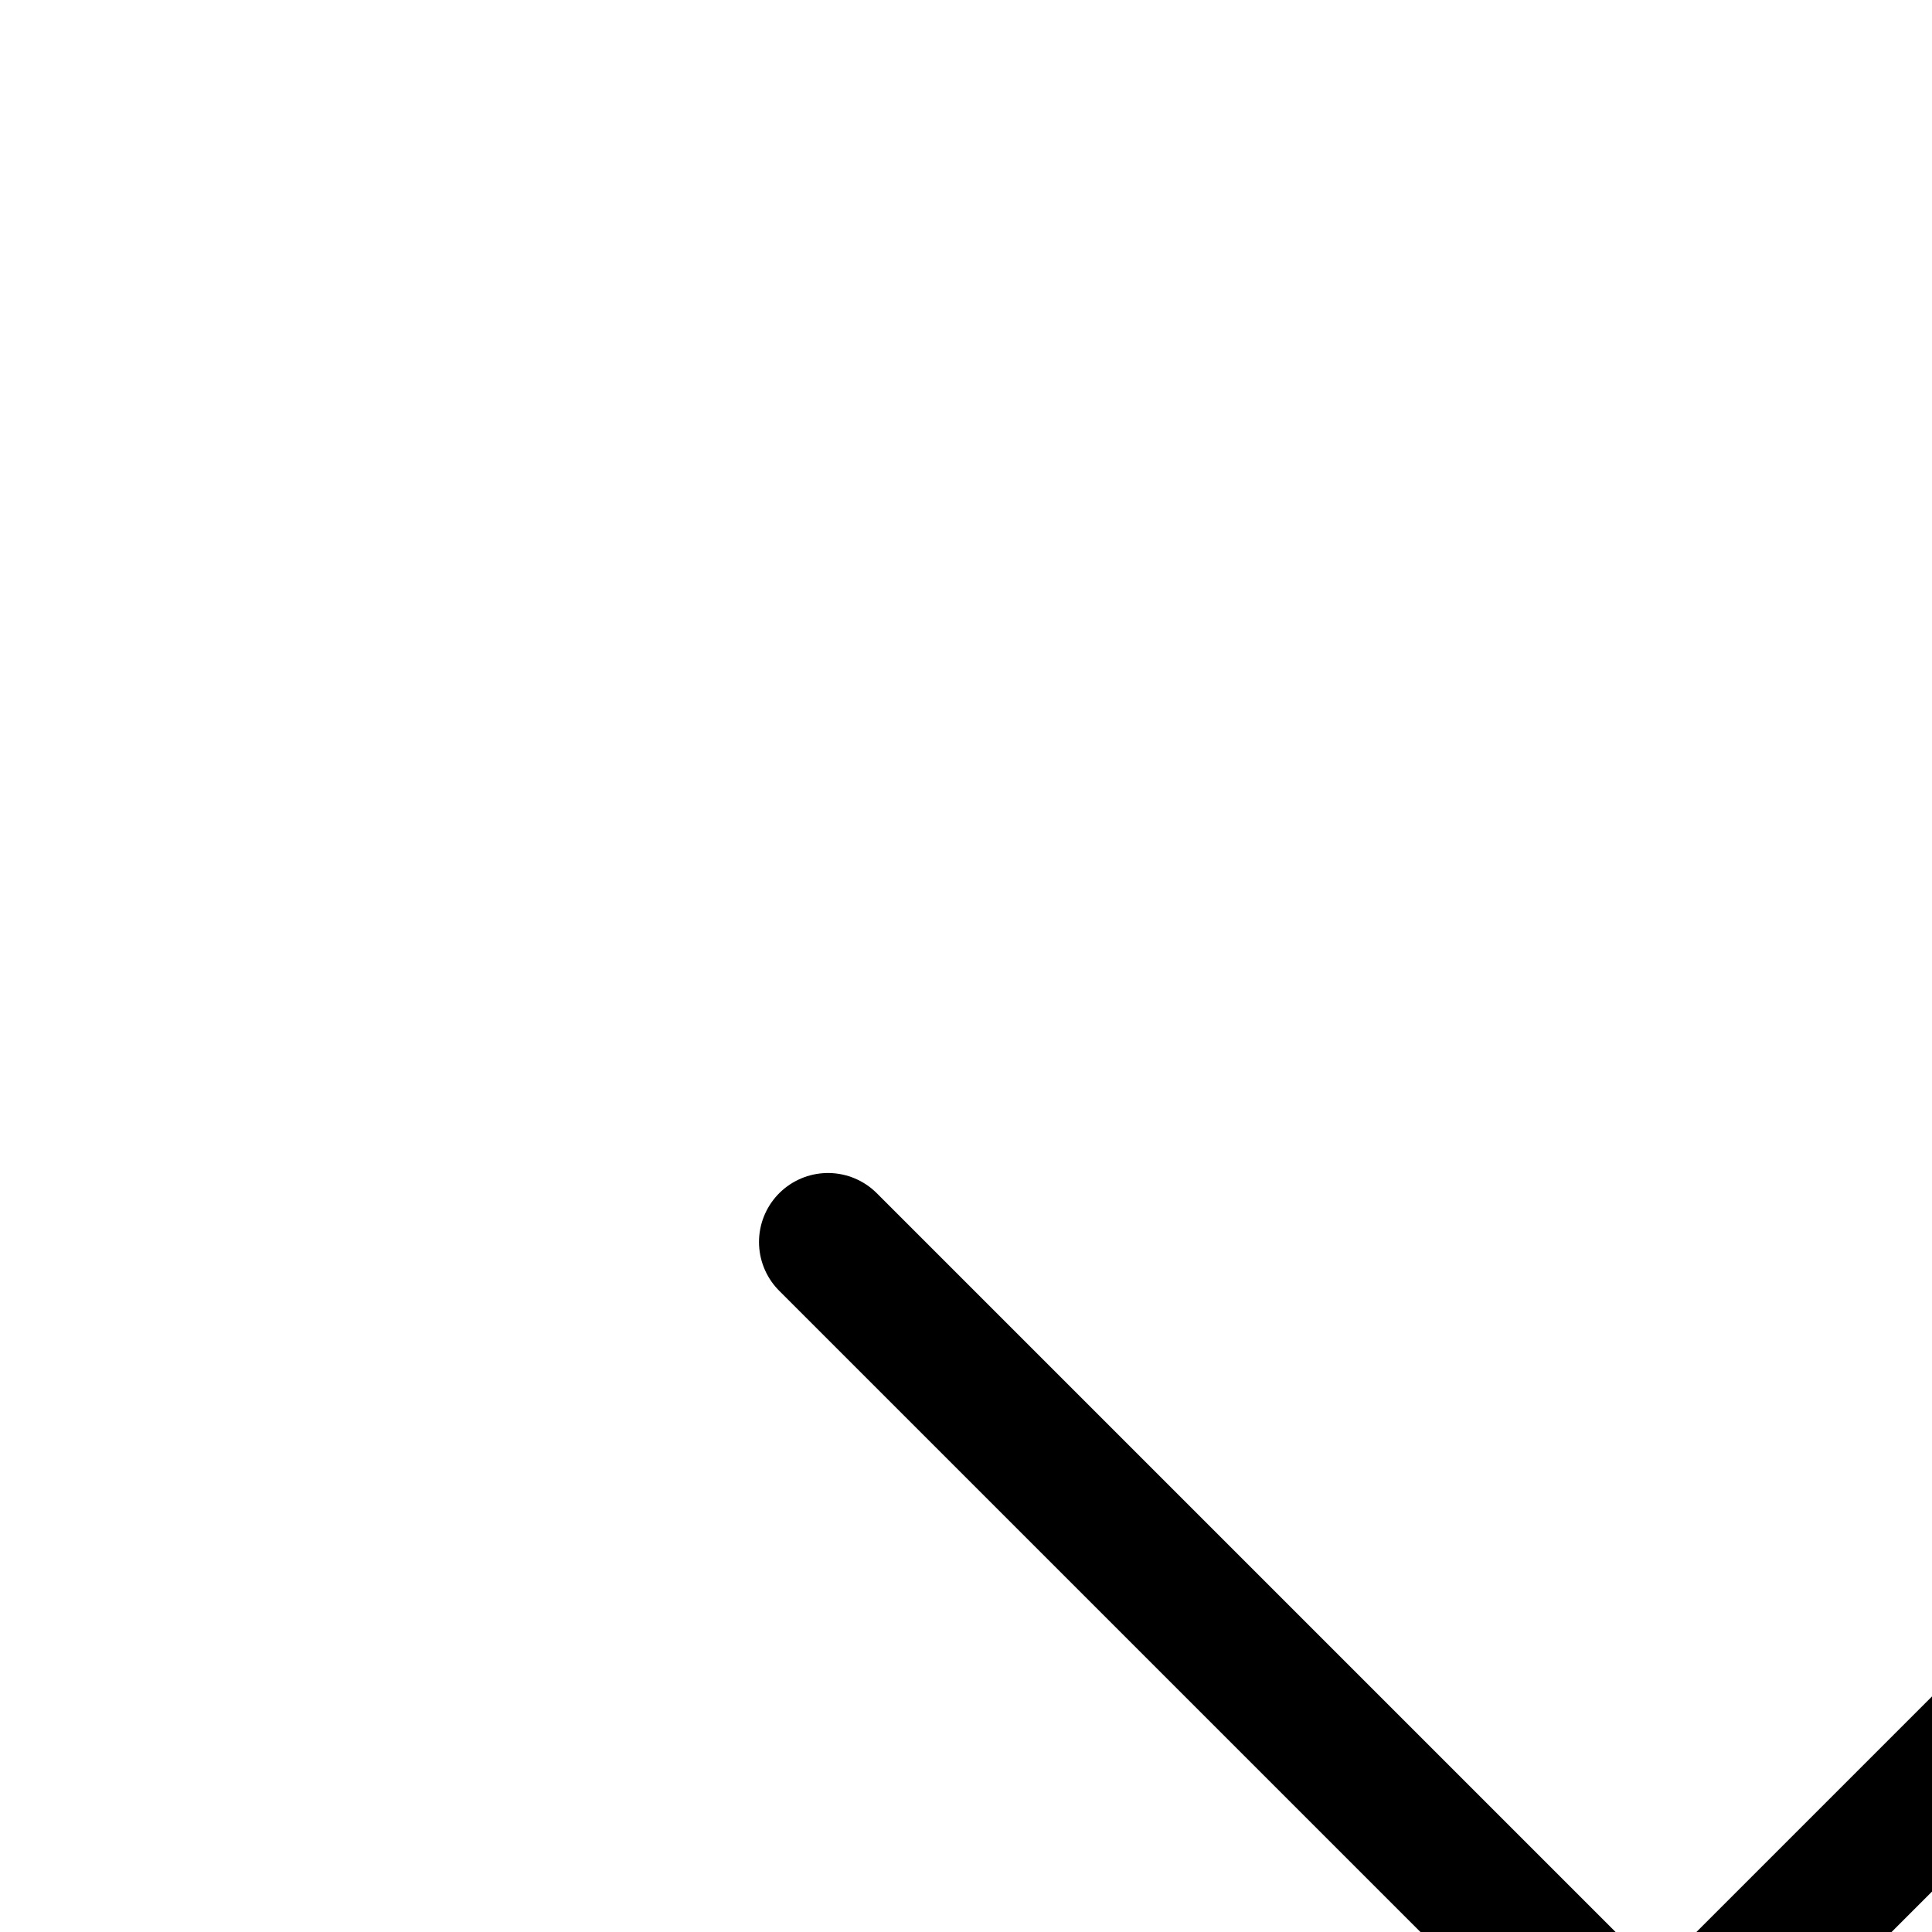
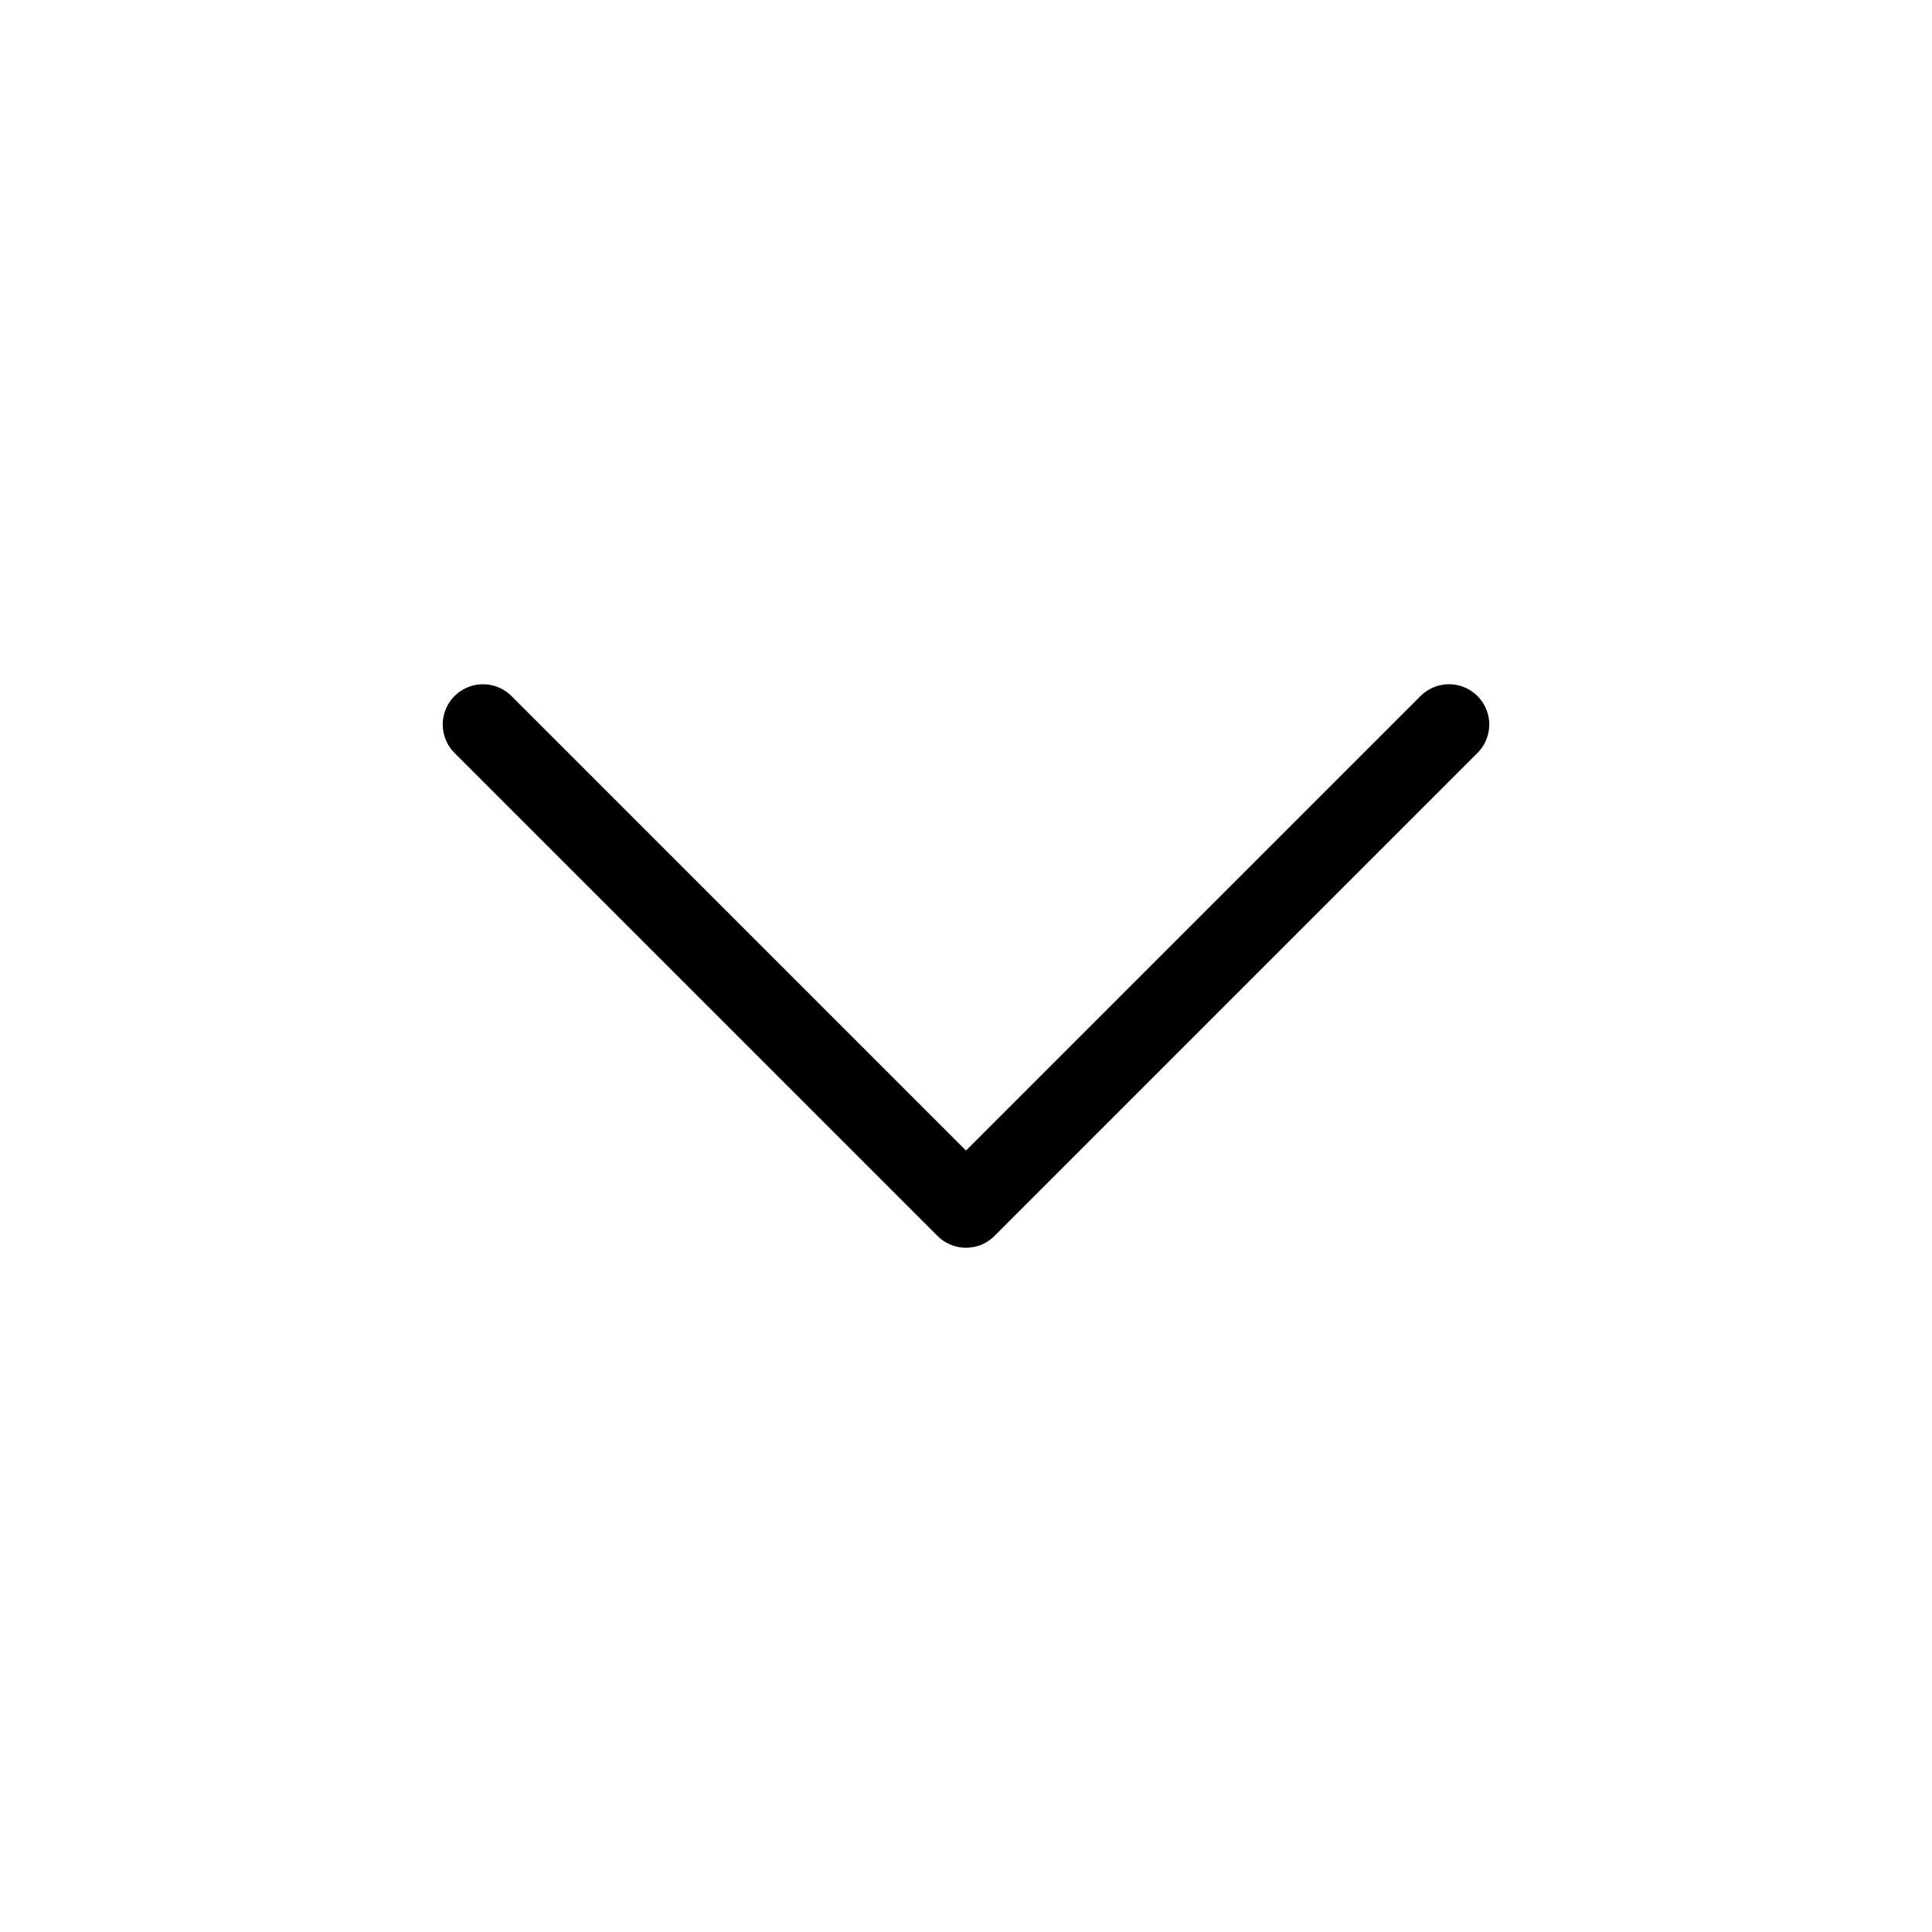
- <svg xmlns="http://www.w3.org/2000/svg" width="14" height="14" viewBox="0 0 14 14" fill="none" stroke="currentColor" stroke-width="1" stroke-linecap="round" stroke-linejoin="round" class="feather feather-chevron-down">
+ <svg xmlns="http://www.w3.org/2000/svg" width="24" height="24" viewBox="0 0 24 24" fill="none" stroke="currentColor" stroke-width="1" stroke-linecap="round" stroke-linejoin="round" class="feather feather-chevron-down">
  <polyline points="6 9 12 15 18 9" />
</svg>
